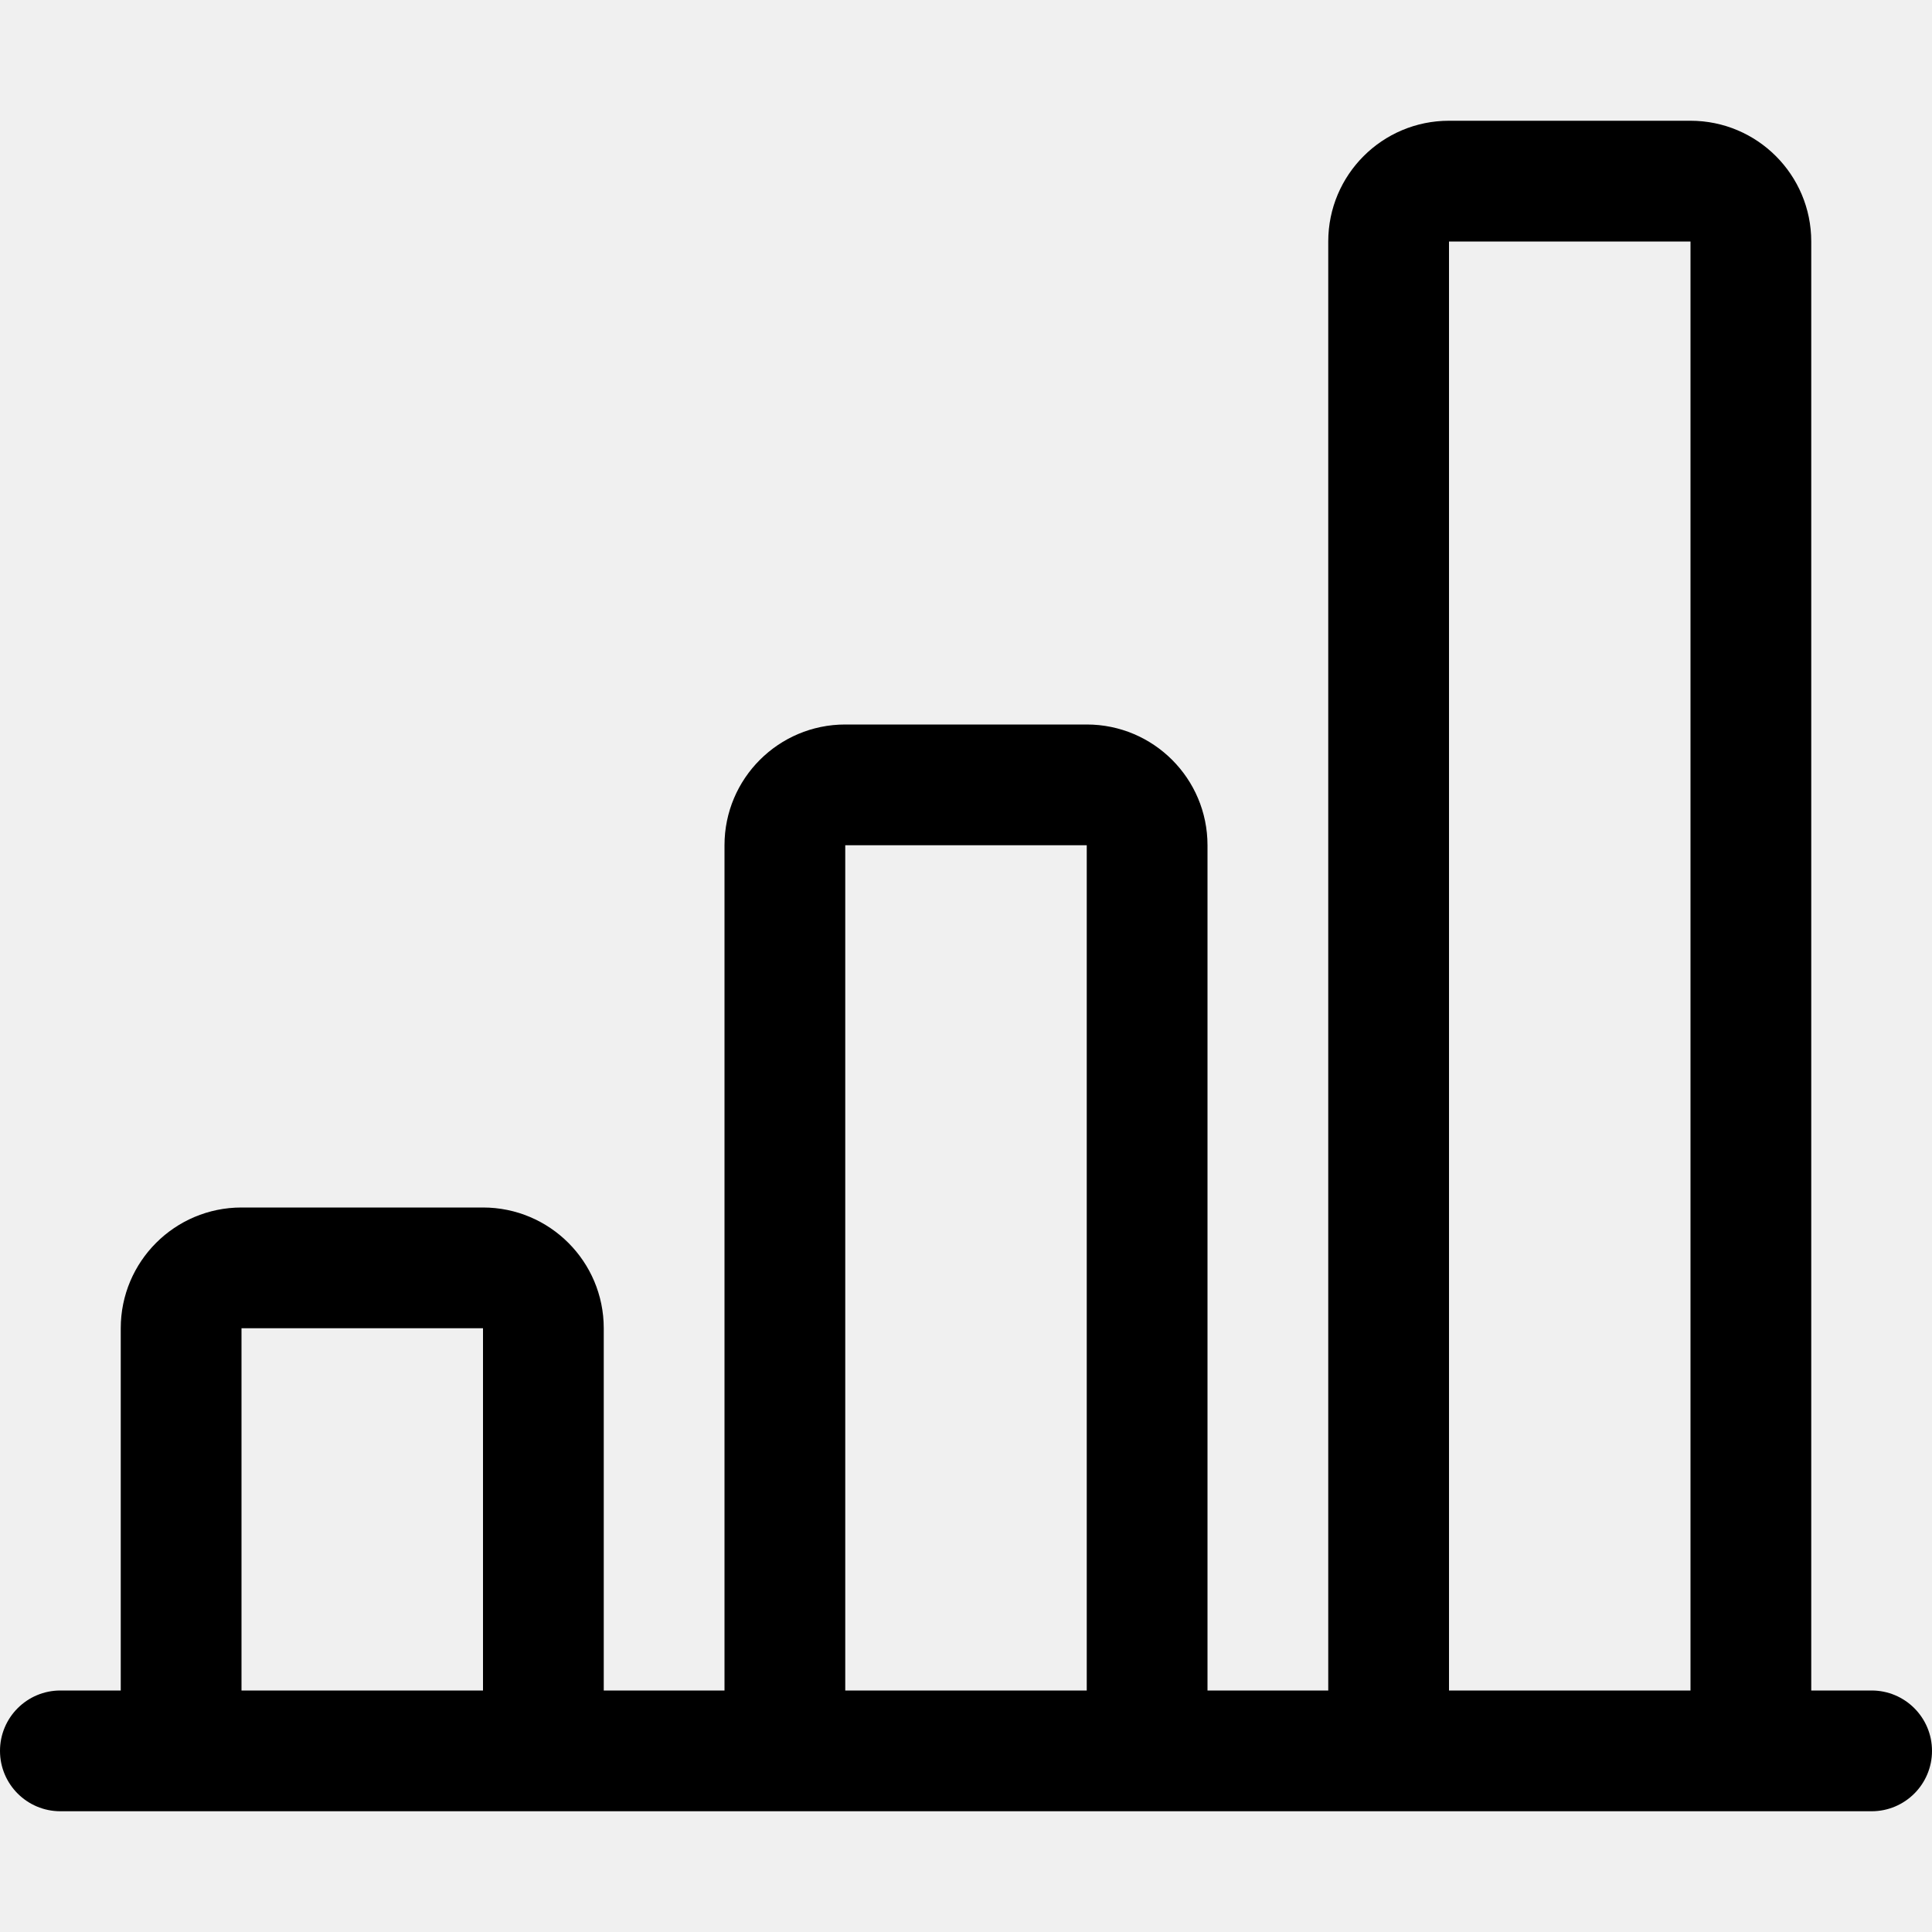
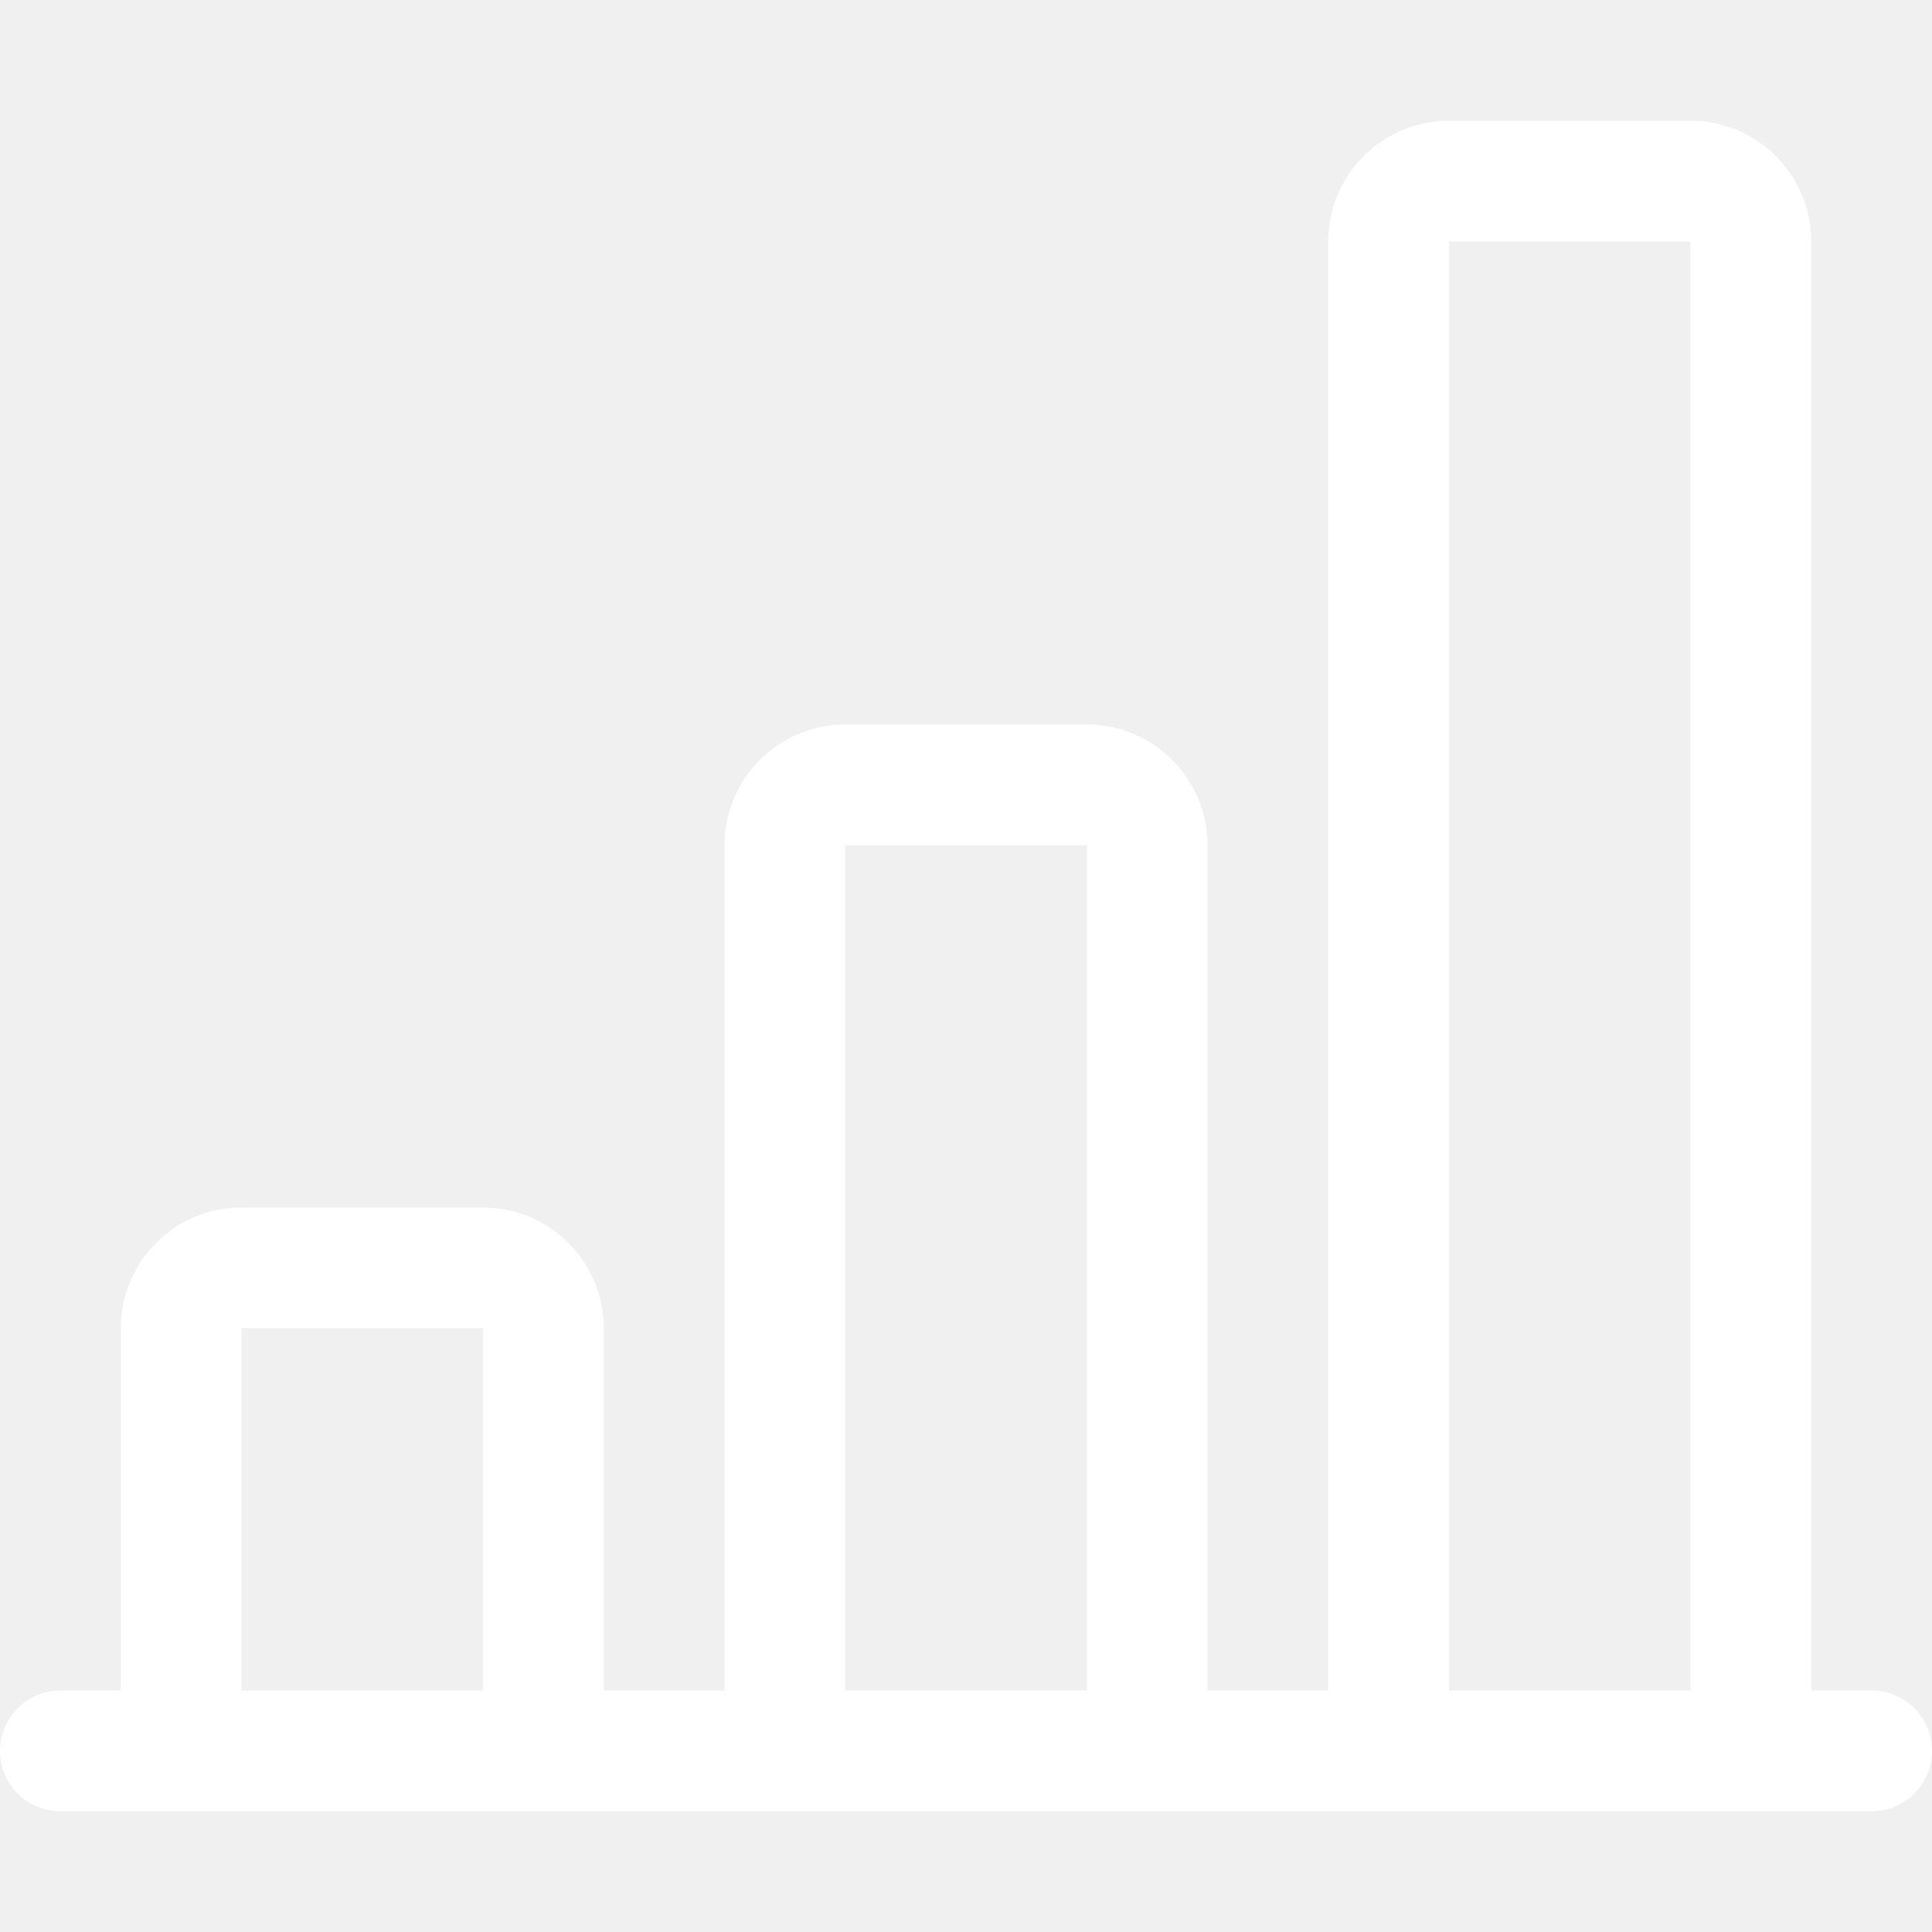
- <svg xmlns="http://www.w3.org/2000/svg" width="16" height="16" fill="currentColor" class="bi bi-bar-chart-line" viewBox="0 0 16 16">
+ <svg xmlns="http://www.w3.org/2000/svg" width="16" height="16" fill="white" class="bi bi-bar-chart-line" viewBox="0 0 16 16">
  <path d="M11 2a1 1 0 0 1 1-1h2a1 1 0 0 1 1 1v12h.5a.5.5 0 0 1 0 1H.5a.5.5 0 0 1 0-1H1v-3a1 1 0 0 1 1-1h2a1 1 0 0 1 1 1v3h1V7a1 1 0 0 1 1-1h2a1 1 0 0 1 1 1v7h1V2zm1 12h2V2h-2v12zm-3 0V7H7v7h2zm-5 0v-3H2v3h2z" />
</svg>
